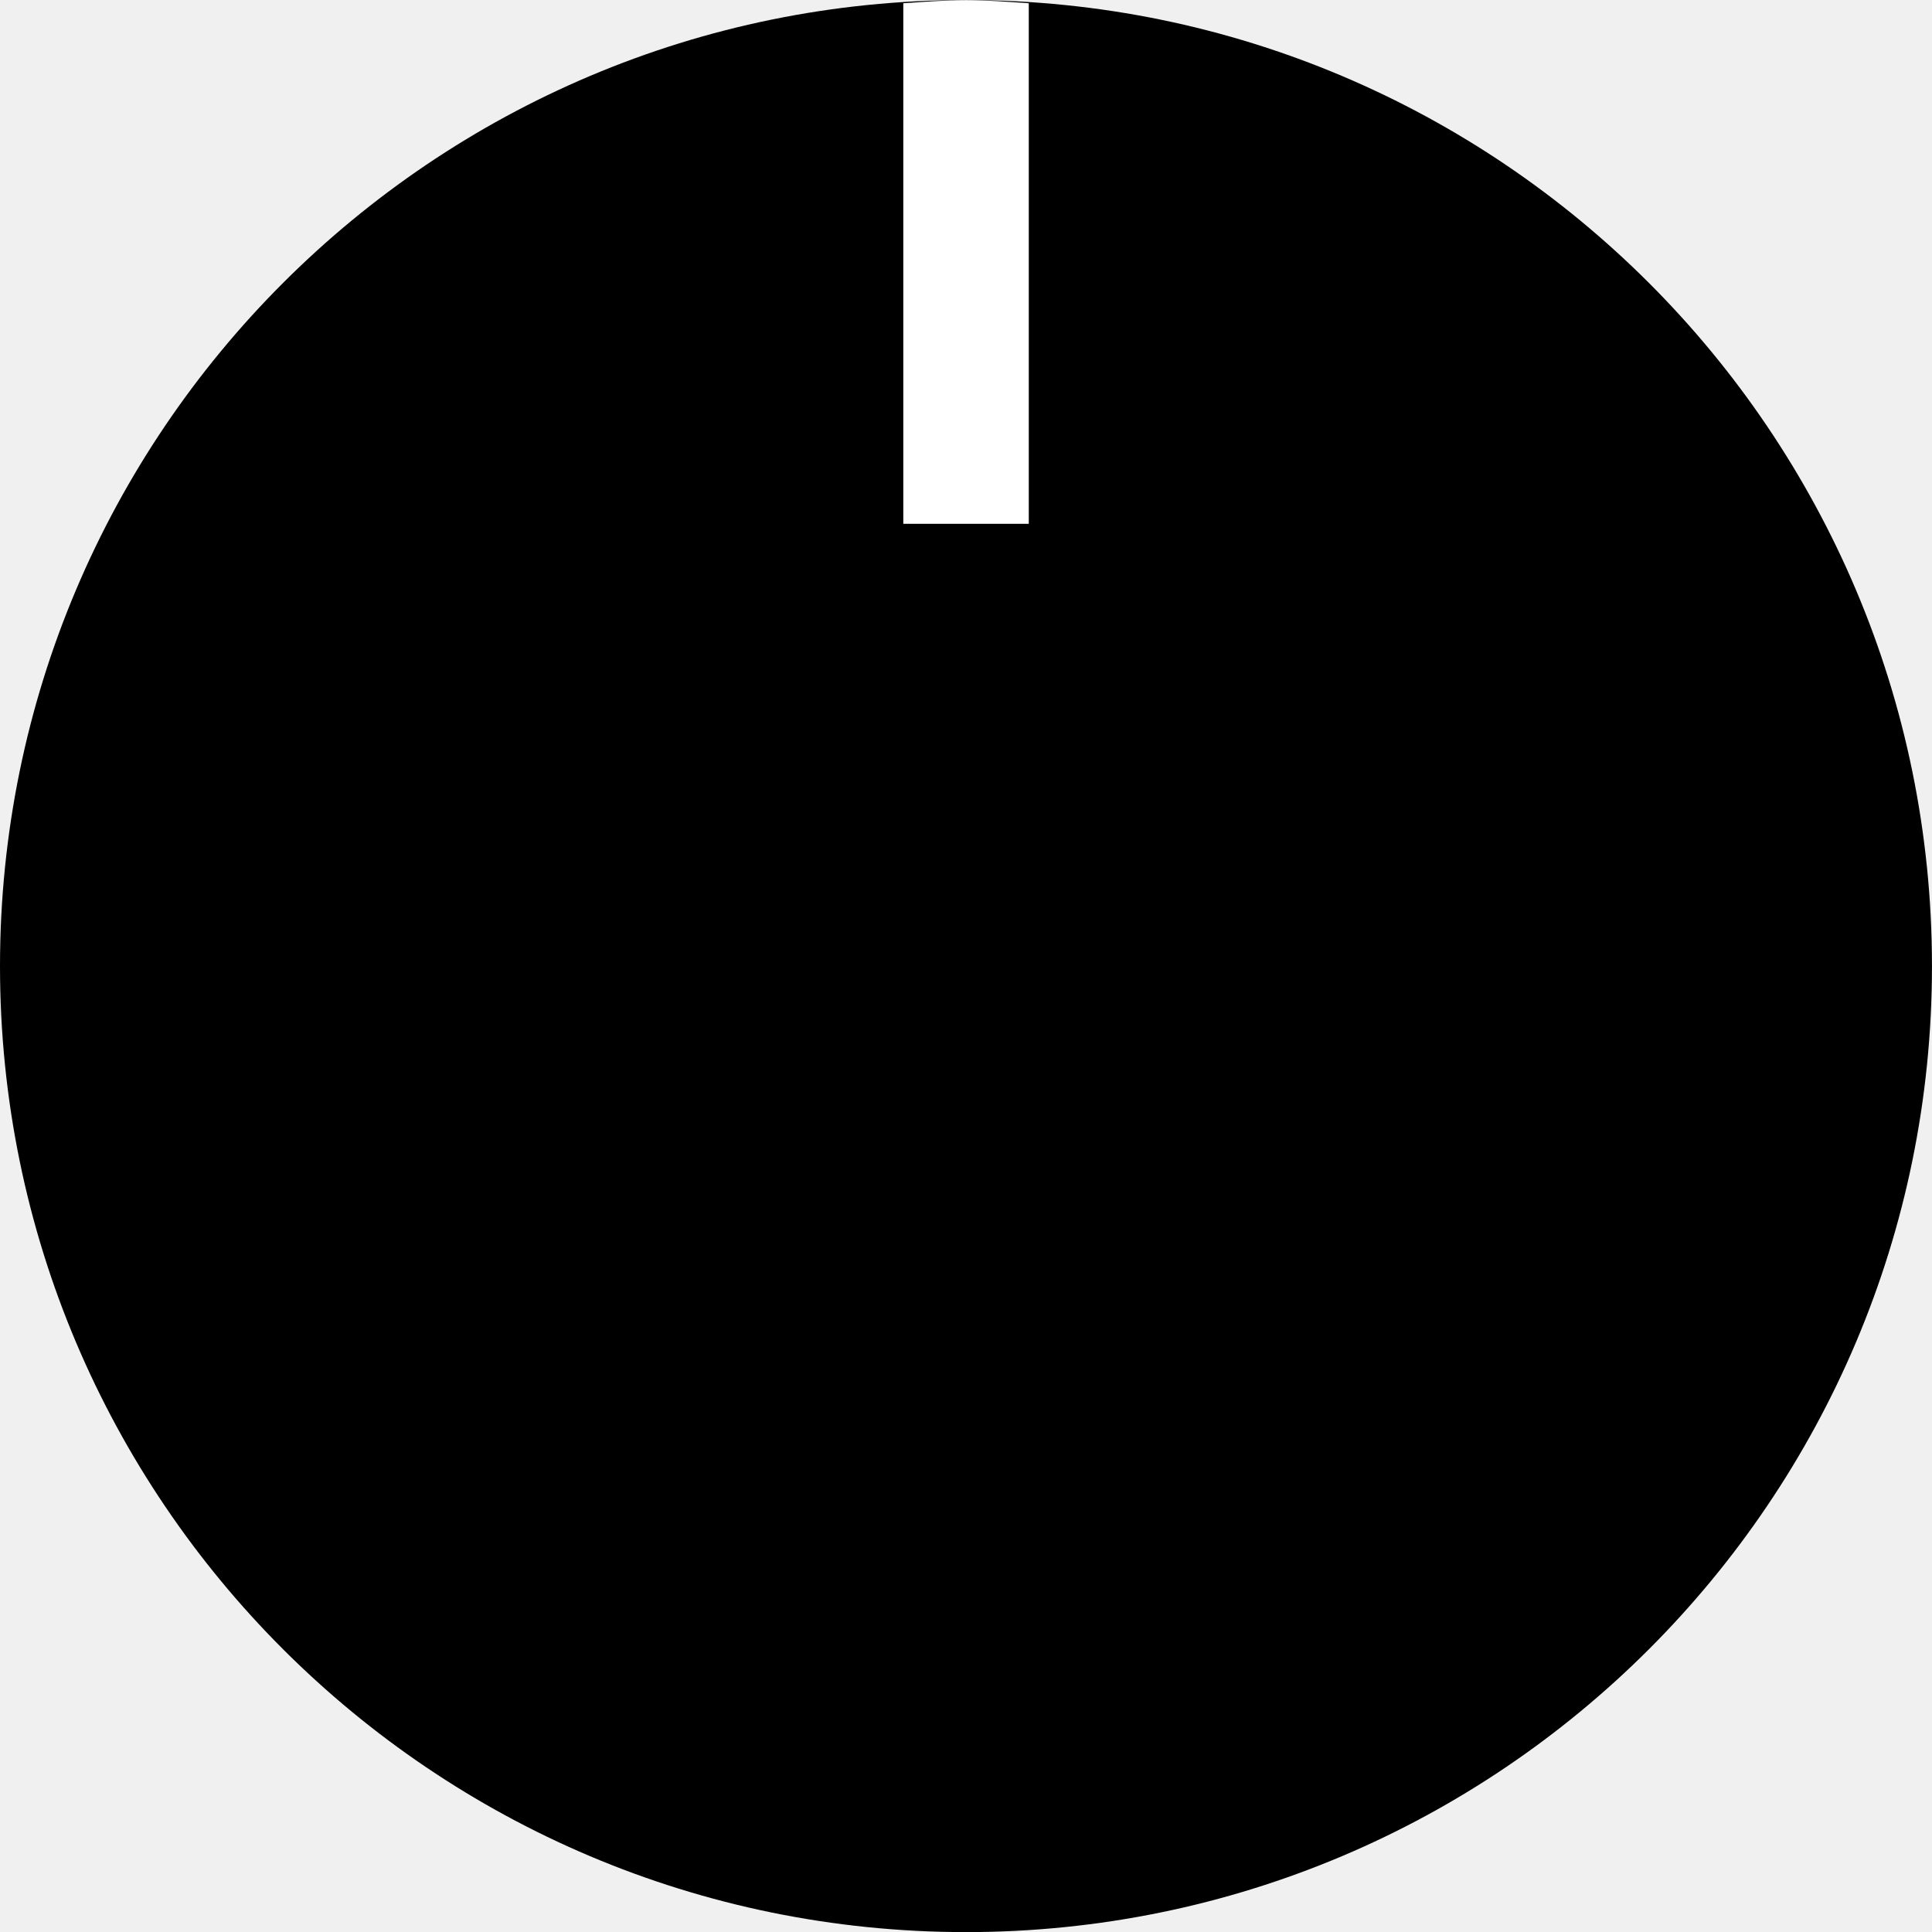
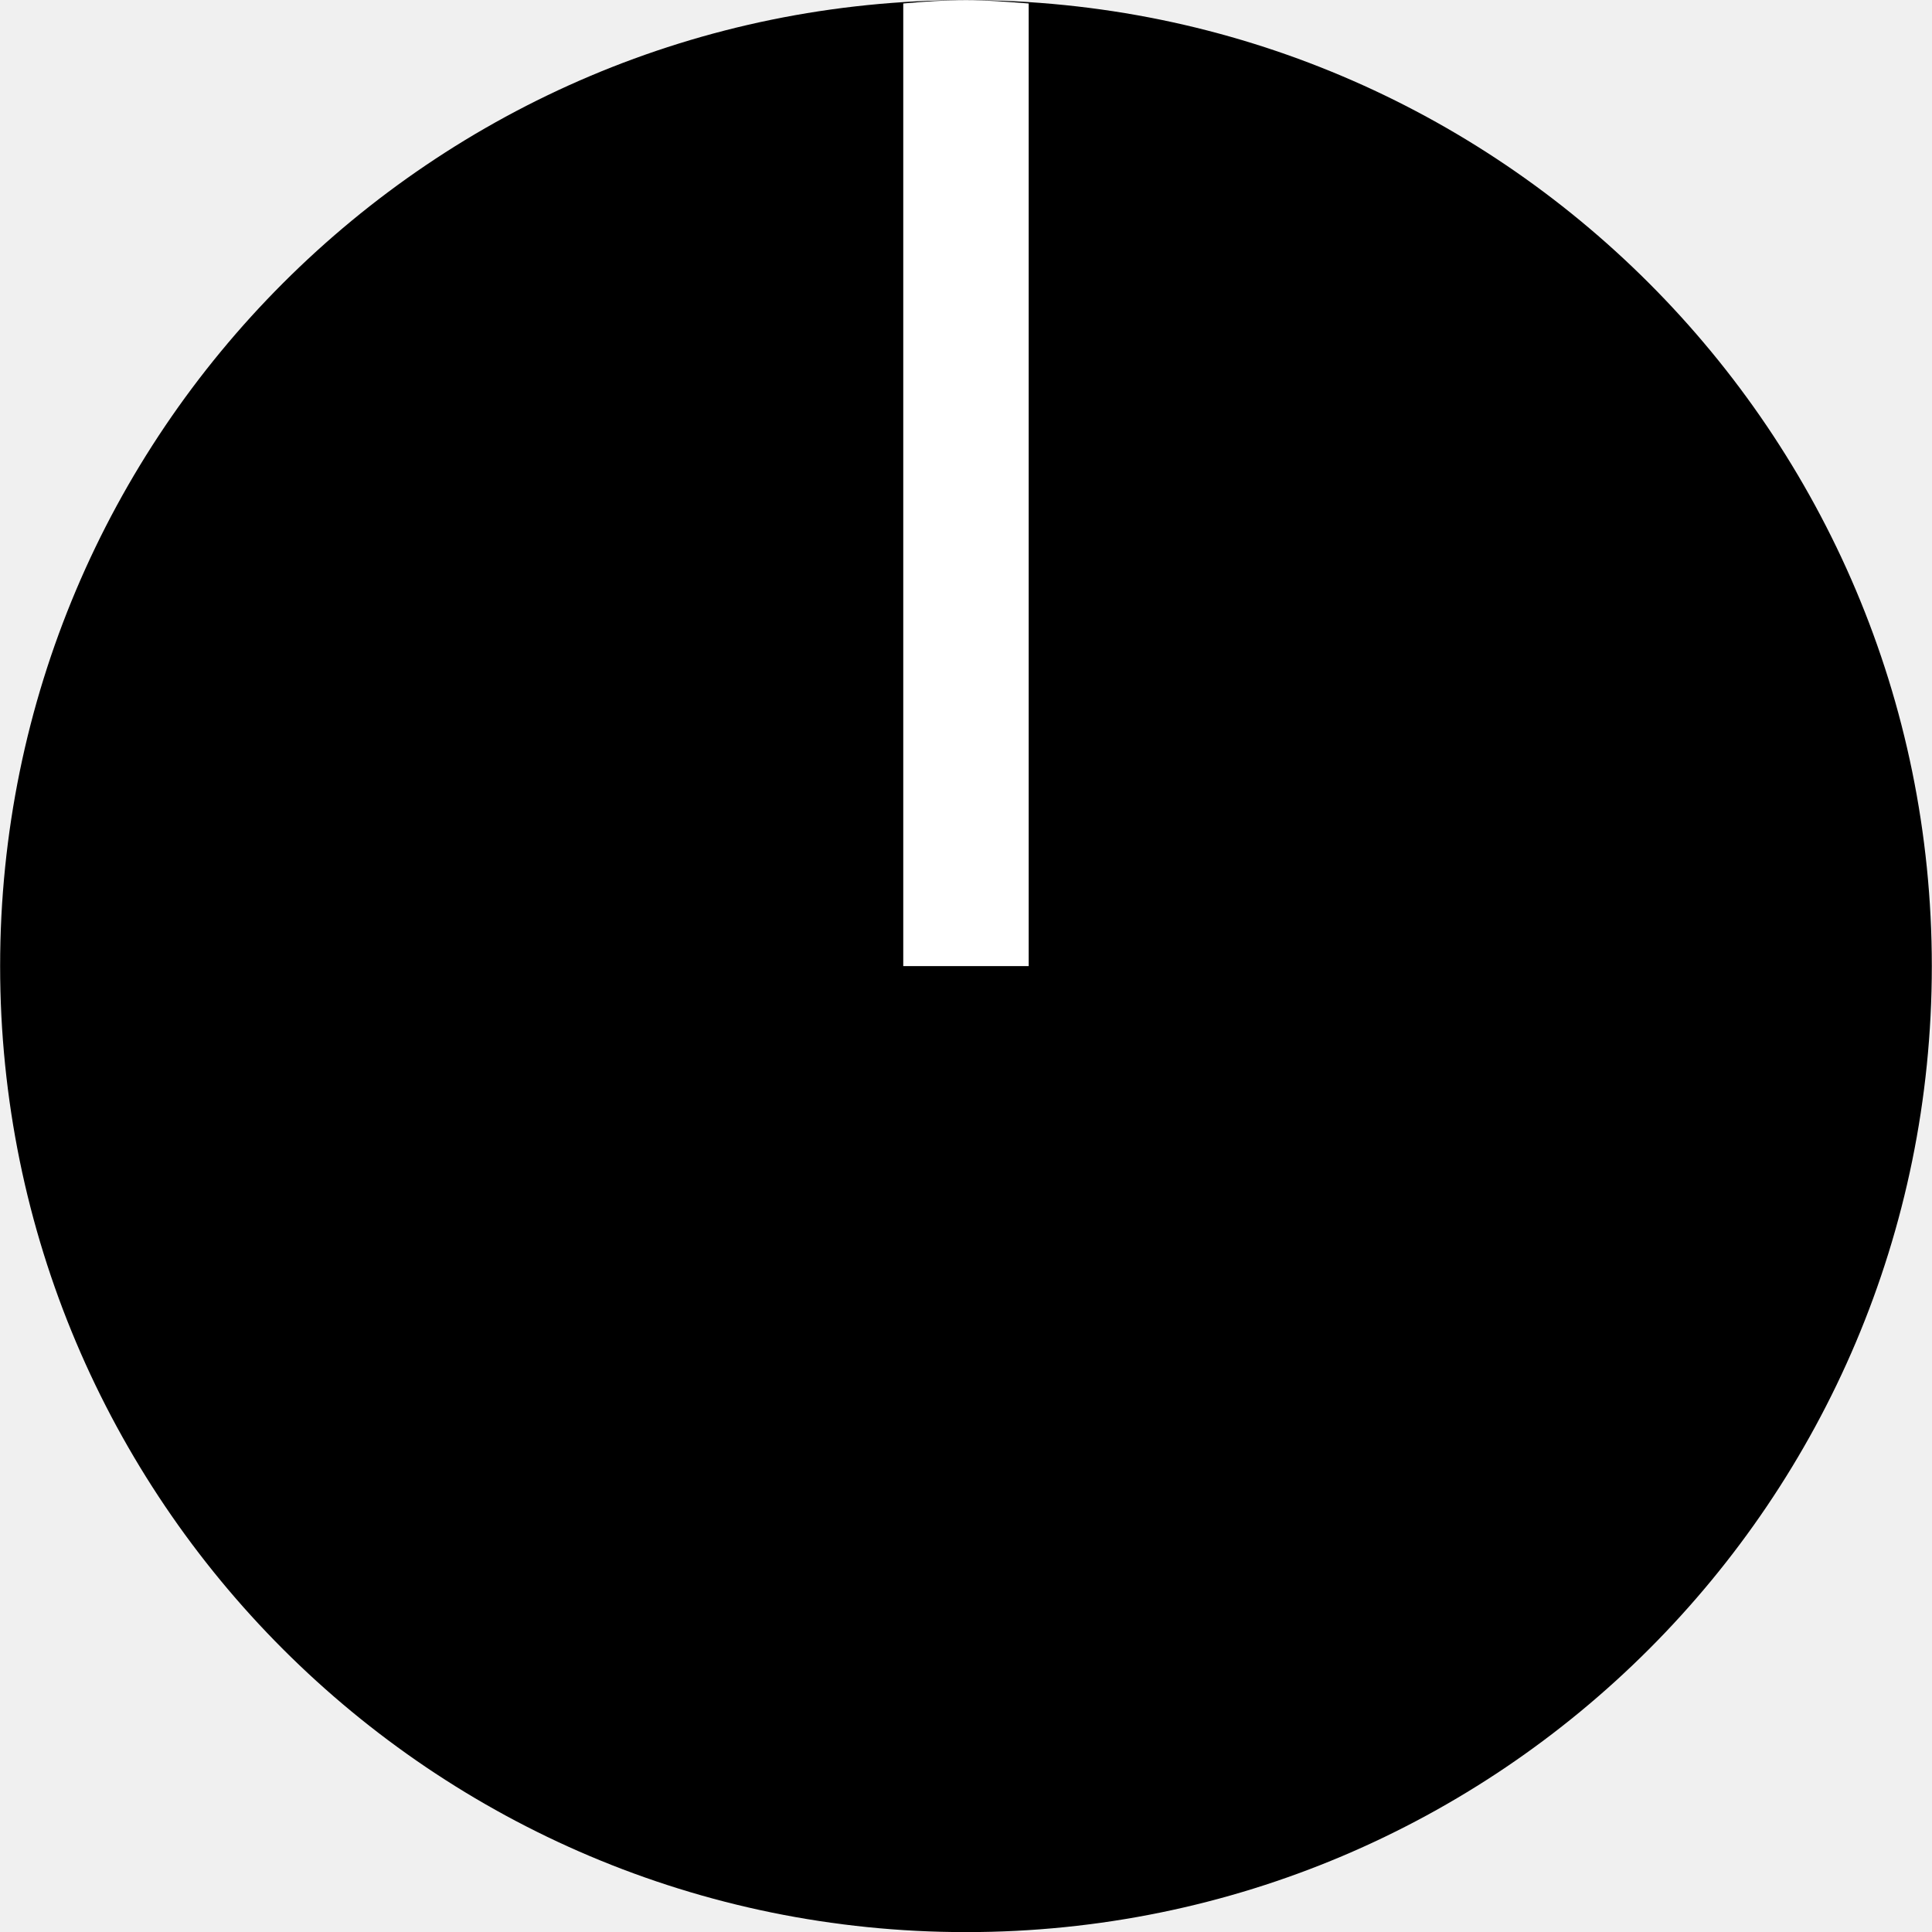
- <svg xmlns="http://www.w3.org/2000/svg" width="4.498mm" height="4.498mm" viewBox="0 0 4.498 4.498" version="1.1" id="svg16908">
-   <defs id="defs16902">
-     <clipPath clipPathUnits="userSpaceOnUse" id="clipPath6367">
-       <path d="M 0,3193 H 2089 V 0 H 0 Z" id="path6365" />
+ <svg xmlns="http://www.w3.org/2000/svg" width="6.299mm" height="6.3mm" viewBox="0 0 6.299 6.3" version="1.1" id="svg15246">
+   <defs id="defs15240">
+     <clipPath id="clip89">
+       <rect y="0" x="0" width="18" height="19" id="rect4864" />
+     </clipPath>
+     <clipPath id="clip90">
+       <path d="m 0.898,0.129 h 16.25 v 17.883 h -16.25 z m 0,0" id="path4861" />
+     </clipPath>
+     <mask id="mask44">
+       <g style="filter:url(#alpha)" id="g4858" transform="matrix(0.2645833,0,0,0.2645833,89.35879,128.5777)">
+         <rect x="0" y="0" width="3052.87" height="3351.5" style="fill:#000000;fill-opacity:0.15;stroke:none" id="rect4856" />
+       </g>
+     </mask>
+     <filter id="alpha" filterUnits="objectBoundingBox" x="0" y="0" width="1" height="1">
+       <feColorMatrix type="matrix" in="SourceGraphic" values="0 0 0 0 1 0 0 0 0 1 0 0 0 0 1 0 0 0 1 0" id="feColorMatrix4149" />
+     </filter>
+     <clipPath id="clipPath17821">
+       <rect y="0" x="0" width="18" height="19" id="rect17819" />
+     </clipPath>
+     <clipPath id="clipPath17825">
+       <path d="m 0.898,0.129 h 16.25 v 17.883 h -16.25 z m 0,0" id="path17823" />
+     </clipPath>
+     <clipPath id="clip87">
+       <rect y="0" x="0" width="24" height="26" id="rect4848" />
+     </clipPath>
+     <clipPath id="clip88">
+       <path d="m 0.684,0.922 h 22.68 v 24.938 H 0.684 Z m 0,0" id="path4845" />
+     </clipPath>
+     <mask id="mask43">
+       <g style="filter:url(#alpha)" id="g4842" transform="matrix(0.2645833,0,0,0.2645833,89.35879,128.5777)">
+         <rect x="0" y="0" width="3052.87" height="3351.5" style="fill:#000000;fill-opacity:0.15;stroke:none" id="rect4840" />
+       </g>
+     </mask>
+     <filter id="filter17836" filterUnits="objectBoundingBox" x="0" y="0" width="1" height="1">
+       <feColorMatrix type="matrix" in="SourceGraphic" values="0 0 0 0 1 0 0 0 0 1 0 0 0 0 1 0 0 0 1 0" id="feColorMatrix17834" />
+     </filter>
+     <clipPath id="clipPath17840">
+       <rect y="0" x="0" width="24" height="26" id="rect17838" />
+     </clipPath>
+     <clipPath id="clipPath17844">
+       <path d="m 0.684,0.922 h 22.68 v 24.938 H 0.684 Z m 0,0" id="path17842" />
+     </clipPath>
+     <clipPath id="clip95">
+       <rect y="0" x="0" width="18" height="18" id="rect4912" />
+     </clipPath>
+     <clipPath id="clip96">
+       <path d="M 0.141,0.141 H 17.199 V 17.199 H 0.141 Z m 0,0" id="path4909" />
+     </clipPath>
+     <mask id="mask47">
+       <g style="filter:url(#alpha-3)" id="g4906" transform="matrix(0.2645833,0,0,0.2645833,88.61115,119.1986)">
+         <rect x="0" y="0" width="3052.87" height="3351.5" style="fill:#000000;fill-opacity:0.33;stroke:none" id="rect4904" />
+       </g>
+     </mask>
+     <filter id="alpha-3" filterUnits="objectBoundingBox" x="0" y="0" width="1" height="1">
+       <feColorMatrix type="matrix" in="SourceGraphic" values="0 0 0 0 1 0 0 0 0 1 0 0 0 0 1 0 0 0 1 0" id="feColorMatrix4149-6" />
+     </filter>
+     <clipPath id="clipPath18541">
+       <rect y="0" x="0" width="18" height="18" id="rect18539" />
+     </clipPath>
+     <clipPath id="clipPath18545">
+       <path d="M 0.141,0.141 H 17.199 V 17.199 H 0.141 Z m 0,0" id="path18543" />
+     </clipPath>
+     <clipPath id="clip93">
+       <rect y="0" x="0" width="22" height="24" id="rect4896" />
+     </clipPath>
+     <clipPath id="clip94">
+       <path d="M 0.039,0.039 H 21.301 V 23.422 H 0.039 Z m 0,0" id="path4893" />
+     </clipPath>
+     <mask id="mask46">
+       <g style="filter:url(#alpha-3)" id="g4890" transform="matrix(0.2645833,0,0,0.2645833,88.61115,119.1986)">
+         <rect x="0" y="0" width="3052.87" height="3351.5" style="fill:#000000;fill-opacity:0.15;stroke:none" id="rect4888" />
+       </g>
+     </mask>
+     <filter id="filter18556" filterUnits="objectBoundingBox" x="0" y="0" width="1" height="1">
+       <feColorMatrix type="matrix" in="SourceGraphic" values="0 0 0 0 1 0 0 0 0 1 0 0 0 0 1 0 0 0 1 0" id="feColorMatrix18554" />
+     </filter>
+     <clipPath id="clipPath18560">
+       <rect y="0" x="0" width="22" height="24" id="rect18558" />
+     </clipPath>
+     <clipPath id="clipPath18564">
+       <path d="M 0.039,0.039 H 21.301 V 23.422 H 0.039 Z m 0,0" id="path18562" />
+     </clipPath>
+     <clipPath id="clip91">
+       <rect y="0" x="0" width="29" height="32" id="rect4880" />
+     </clipPath>
+     <clipPath id="clip92">
+       <path d="M 0.508,0.5 H 28.855 V 31.68 H 0.508 Z m 0,0" id="path4877" />
+     </clipPath>
+     <mask id="mask45">
+       <g style="filter:url(#alpha-3)" id="g4874" transform="matrix(0.2645833,0,0,0.2645833,88.61115,119.1986)">
+         <rect x="0" y="0" width="3052.87" height="3351.5" style="fill:#000000;fill-opacity:0.15;stroke:none" id="rect4872" />
+       </g>
+     </mask>
+     <filter id="filter18575" filterUnits="objectBoundingBox" x="0" y="0" width="1" height="1">
+       <feColorMatrix type="matrix" in="SourceGraphic" values="0 0 0 0 1 0 0 0 0 1 0 0 0 0 1 0 0 0 1 0" id="feColorMatrix18573" />
+     </filter>
+     <clipPath id="clipPath18579">
+       <rect y="0" x="0" width="29" height="32" id="rect18577" />
+     </clipPath>
+     <clipPath id="clipPath18583">
+       <path d="M 0.508,0.5 H 28.855 V 31.68 H 0.508 Z m 0,0" id="path18581" />
+     </clipPath>
+     <clipPath id="clip202">
+       <rect y="0" x="0" width="18" height="18" id="rect5795" />
+     </clipPath>
+     <clipPath id="clip203">
+       <path d="M 0.855,0.141 H 17.914 V 17.199 H 0.855 Z m 0,0" id="path5792" />
+     </clipPath>
+     <mask id="mask104">
+       <g style="filter:url(#alpha-7)" id="g5789" transform="matrix(0.2645833,0,0,0.2645833,74.41631,97.61355)">
+         <rect x="0" y="0" width="3052.87" height="3351.5" style="fill:#000000;fill-opacity:0.33;stroke:none" id="rect5787" />
+       </g>
+     </mask>
+     <filter id="alpha-7" filterUnits="objectBoundingBox" x="0" y="0" width="1" height="1">
+       <feColorMatrix type="matrix" in="SourceGraphic" values="0 0 0 0 1 0 0 0 0 1 0 0 0 0 1 0 0 0 1 0" id="feColorMatrix4149-5" />
+     </filter>
+     <clipPath id="clipPath18765">
+       <rect y="0" x="0" width="18" height="18" id="rect18763" />
+     </clipPath>
+     <clipPath id="clipPath18769">
+       <path d="M 0.855,0.141 H 17.914 V 17.199 H 0.855 Z m 0,0" id="path18767" />
    </clipPath>
  </defs>
-   <g id="layer1" transform="translate(-229.8813,-132.5506)">
-     <g id="g2143" transform="matrix(0.2518571,0,0,-0.2518571,-113.3906,696.4761)" style="stroke-width:1.401">
-       <g transform="translate(1362.963,2230.138)" id="g4527" style="stroke-width:1.401">
-         <path id="path4529" style="fill:#000000;fill-opacity:1;fill-rule:nonzero;stroke:none;stroke-width:1.401" d="m 0,0 c 0,-4.931 3.999,-8.929 8.93,-8.929 4.93,0 8.929,3.998 8.929,8.929 0,4.933 -3.999,8.931 -8.929,8.931 C 3.999,8.931 0,4.933 0,0" />
-       </g>
-       <g transform="translate(1372.473,2239.039)" id="g4531" style="stroke-width:1.401">
-         <path id="path4533" style="fill:#ffffff;fill-opacity:1;fill-rule:nonzero;stroke:none;stroke-width:1.401" d="M 0,0 C -0.192,0.013 -0.384,0.029 -0.579,0.029 -0.775,0.029 -0.967,0.013 -1.16,0 V -4.812 H 0 Z" />
-       </g>
-     </g>
+   <g id="layer1" transform="translate(-46.31859,-97.64766)">
+     <path id="path7219" d="m 46.319,100.798 c 0,1.74 1.41,3.15 3.15,3.15 1.739,0 3.149,-1.41 3.149,-3.15 0,-1.739 -1.41,-3.15 -3.149,-3.15 -1.74,0 -3.15,1.411 -3.15,3.15" style="fill:#000000;fill-opacity:1;fill-rule:nonzero;stroke:none;stroke-width:0.353" />
+     <path id="path7221" d="m 49.673,97.659 c -0.068,-0.005 -0.135,-0.011 -0.204,-0.011 -0.069,0 -0.138,0.005 -0.205,0.011 v 3.139 h 0.409 z m 0,0" style="fill:#ffffff;fill-opacity:1;fill-rule:nonzero;stroke:none;stroke-width:0.353" />
  </g>
</svg>
